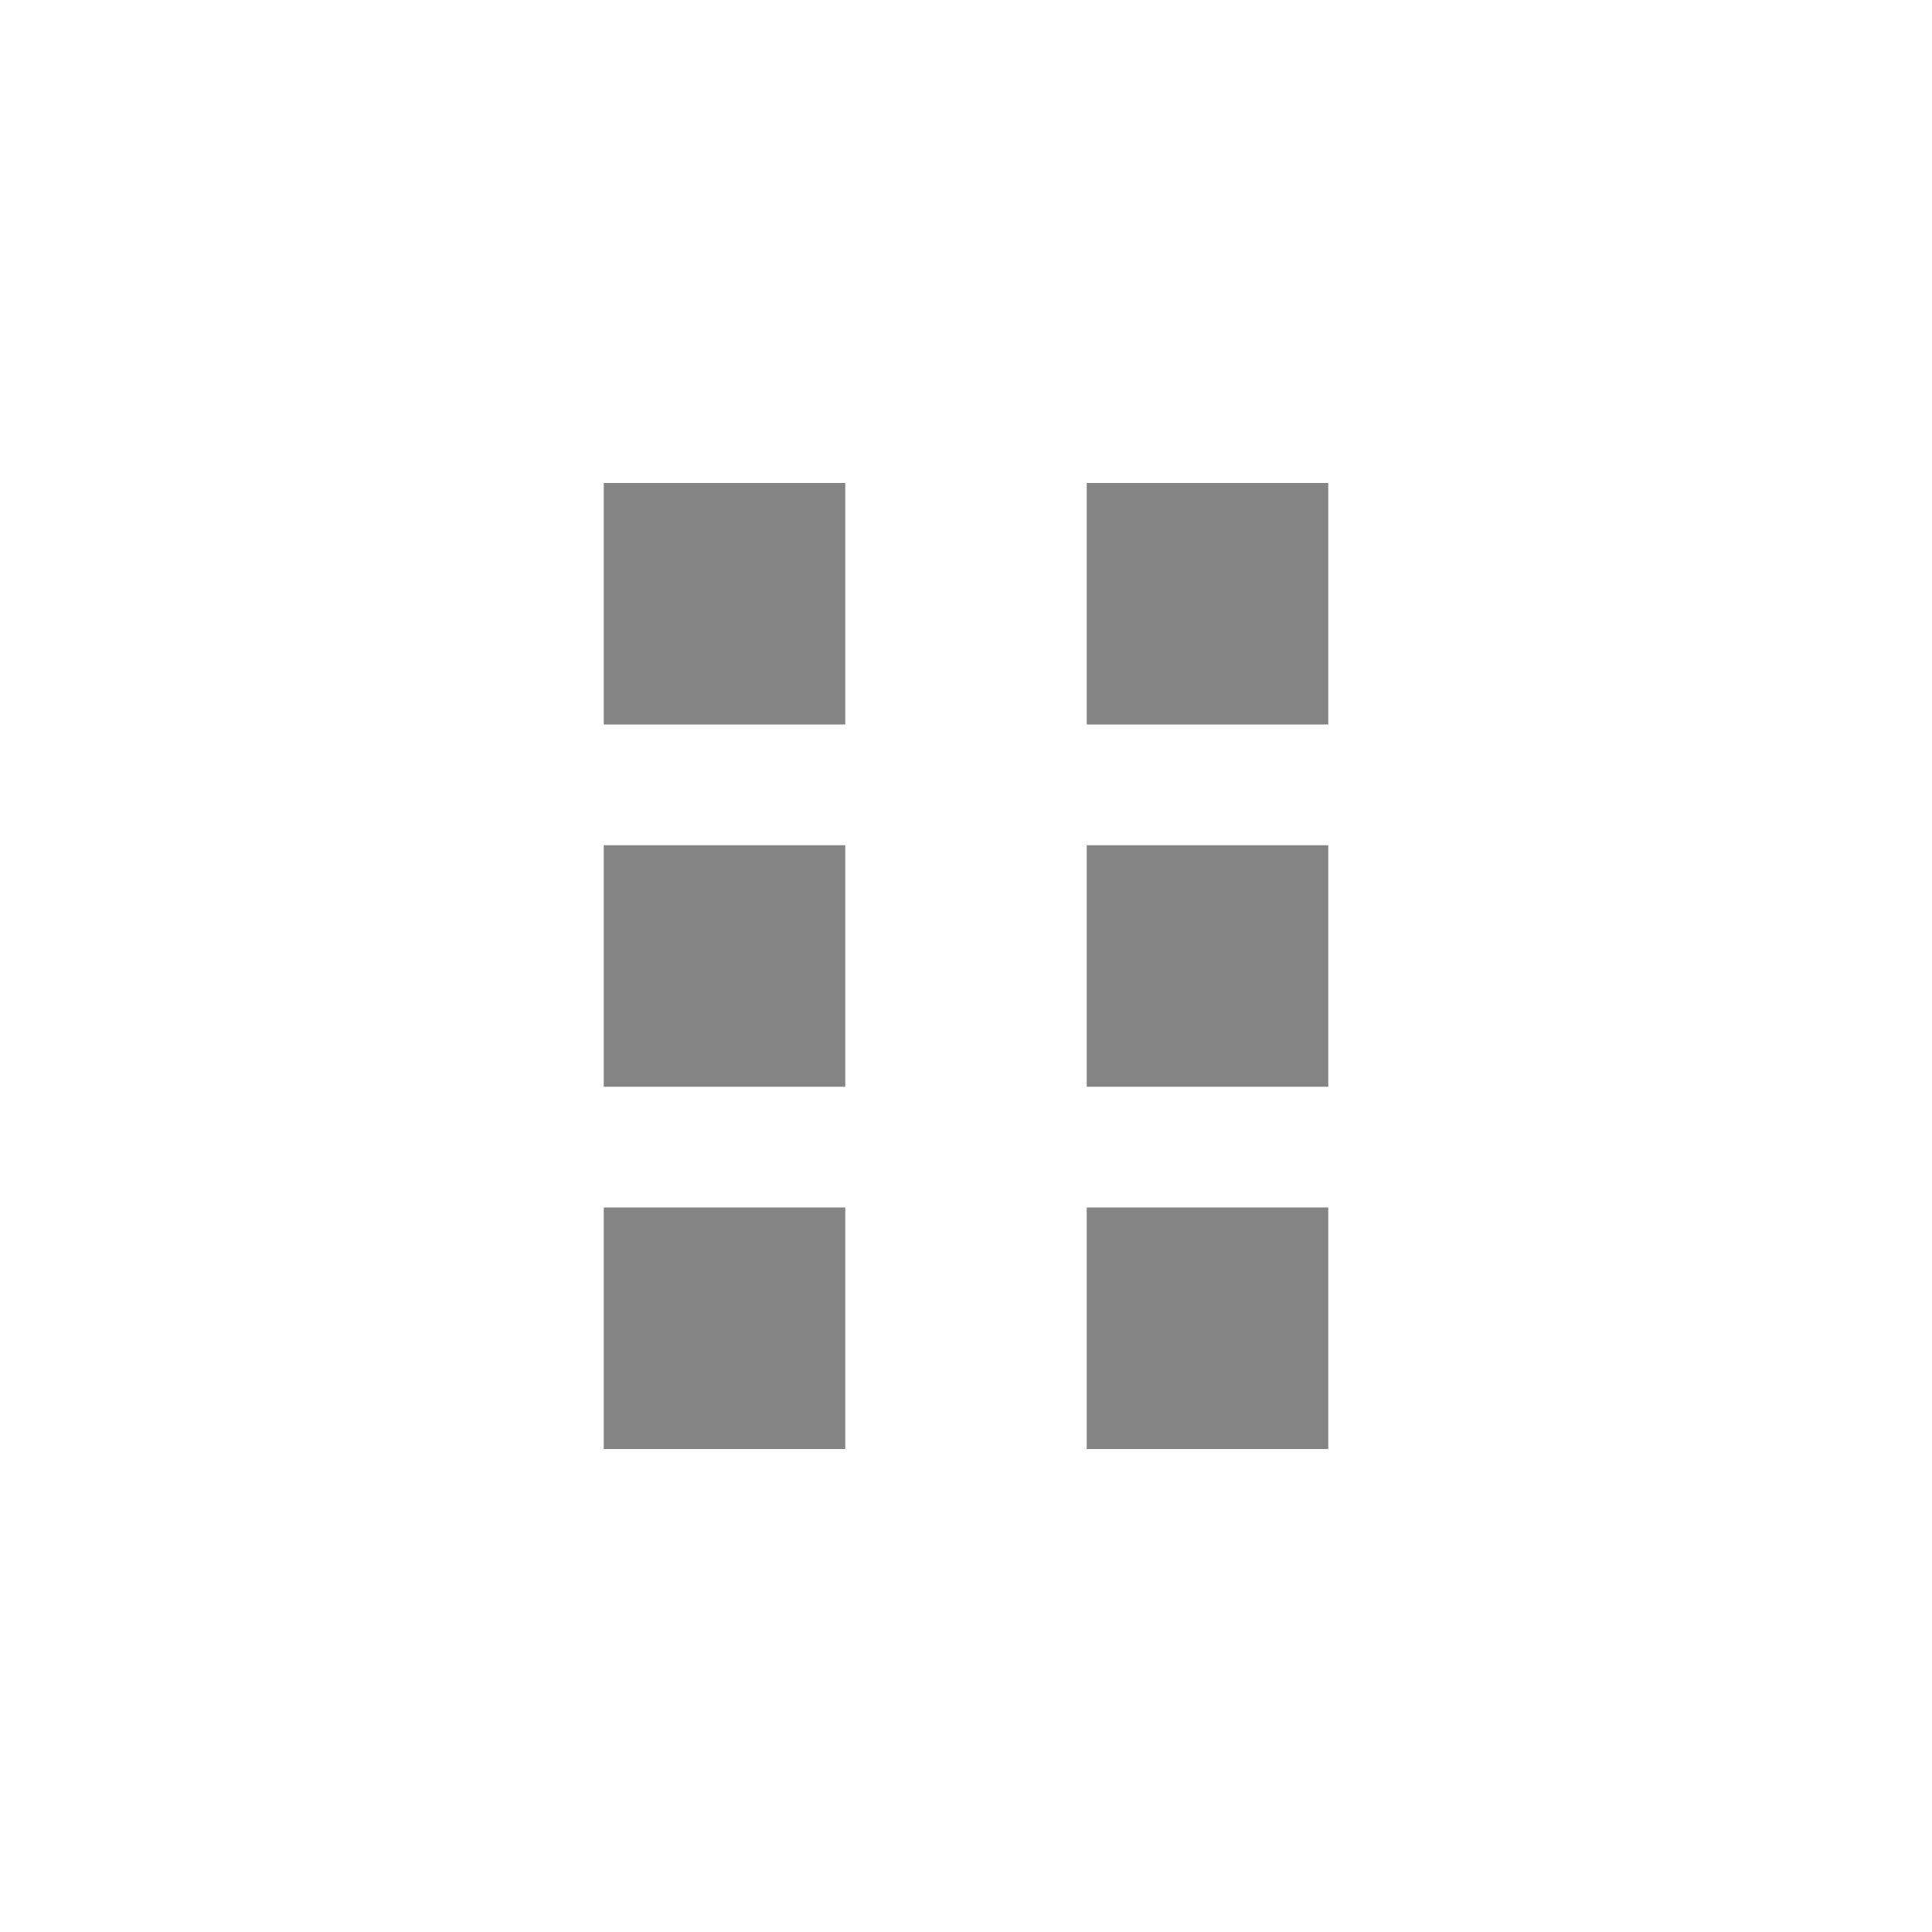
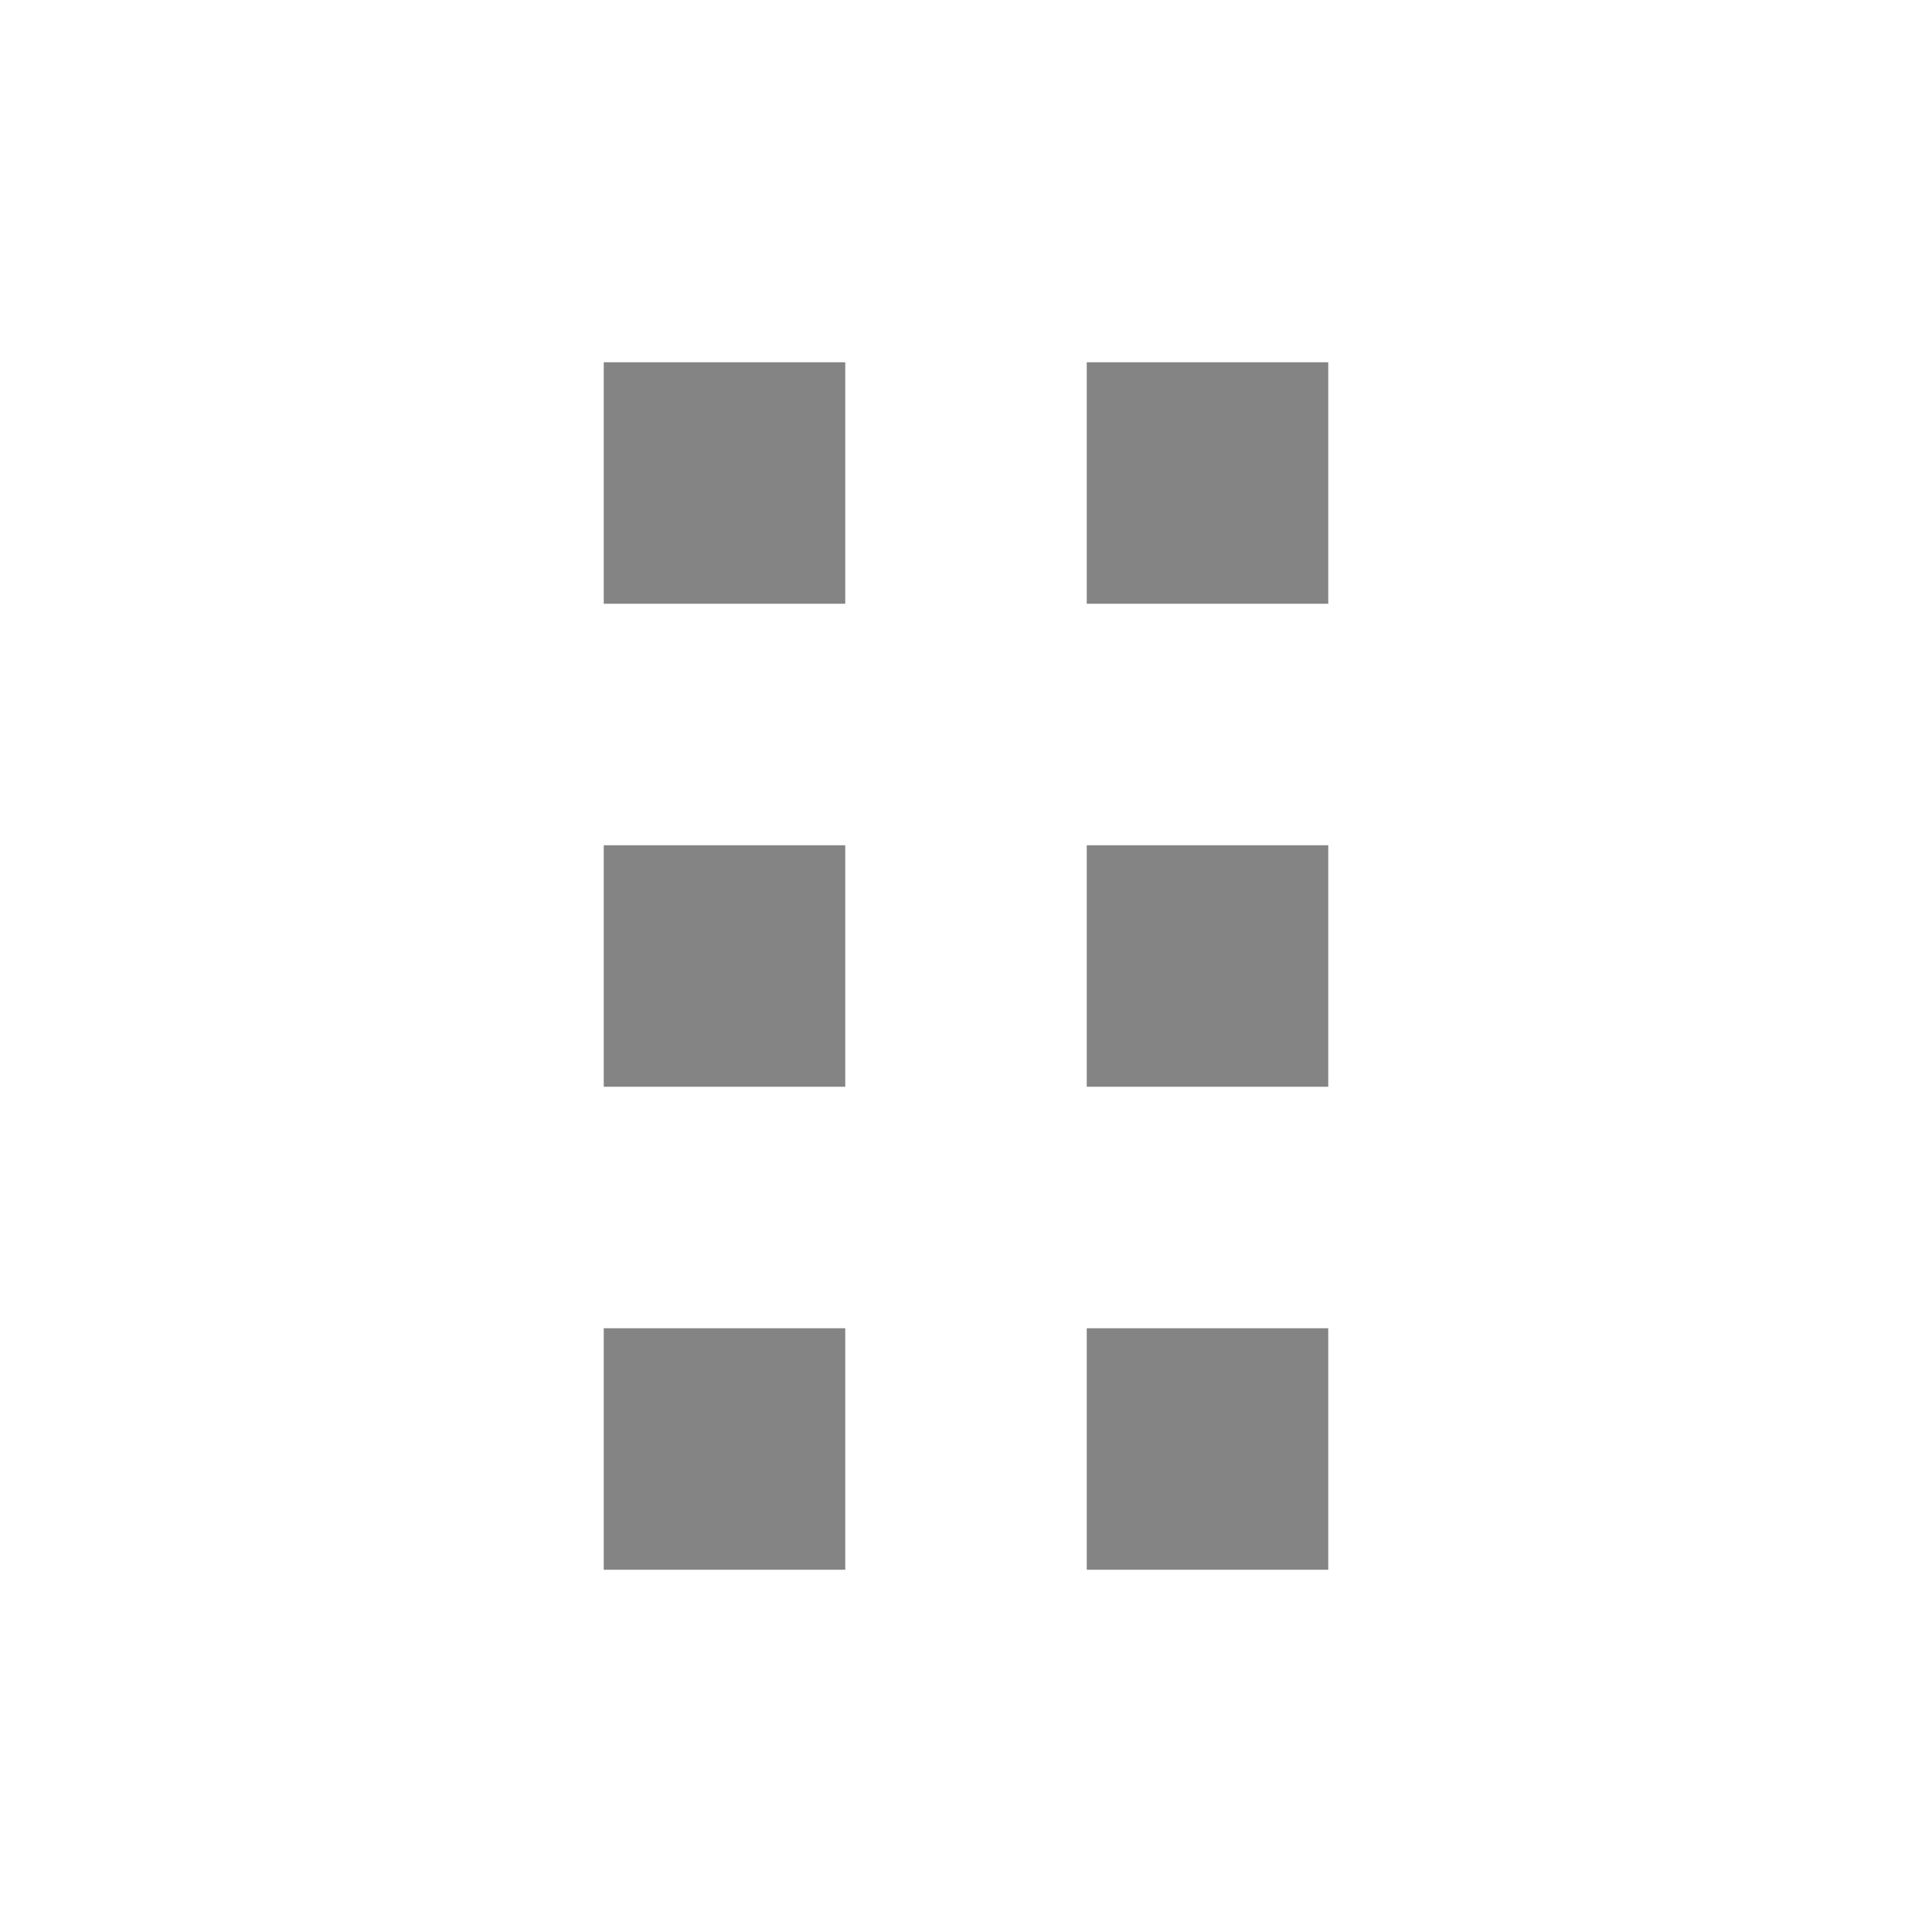
<svg xmlns="http://www.w3.org/2000/svg" width="16" height="16" viewBox="0 0 16 16" fill="none">
-   <path fill-rule="evenodd" clip-rule="evenodd" d="M7 4H5V6H7V4ZM7 7H5V9H7V7ZM5 10H7V12H5V10ZM11 4H9V6H11V4ZM9 7H11V9H9V7ZM11 10H9V12H11V10Z" fill="#848484" />
+   <rect x="5" y="3" width="2" height="2" fill="#848484" />
+   <rect x="5" y="7" width="2" height="2" fill="#848484" />
+   <rect x="5" y="11" width="2" height="2" fill="#848484" />
+   <rect x="9" y="3" width="2" height="2" fill="#848484" />
+   <rect x="9" y="7" width="2" height="2" fill="#848484" />
+   <rect x="9" y="11" width="2" height="2" fill="#848484" />
</svg>
